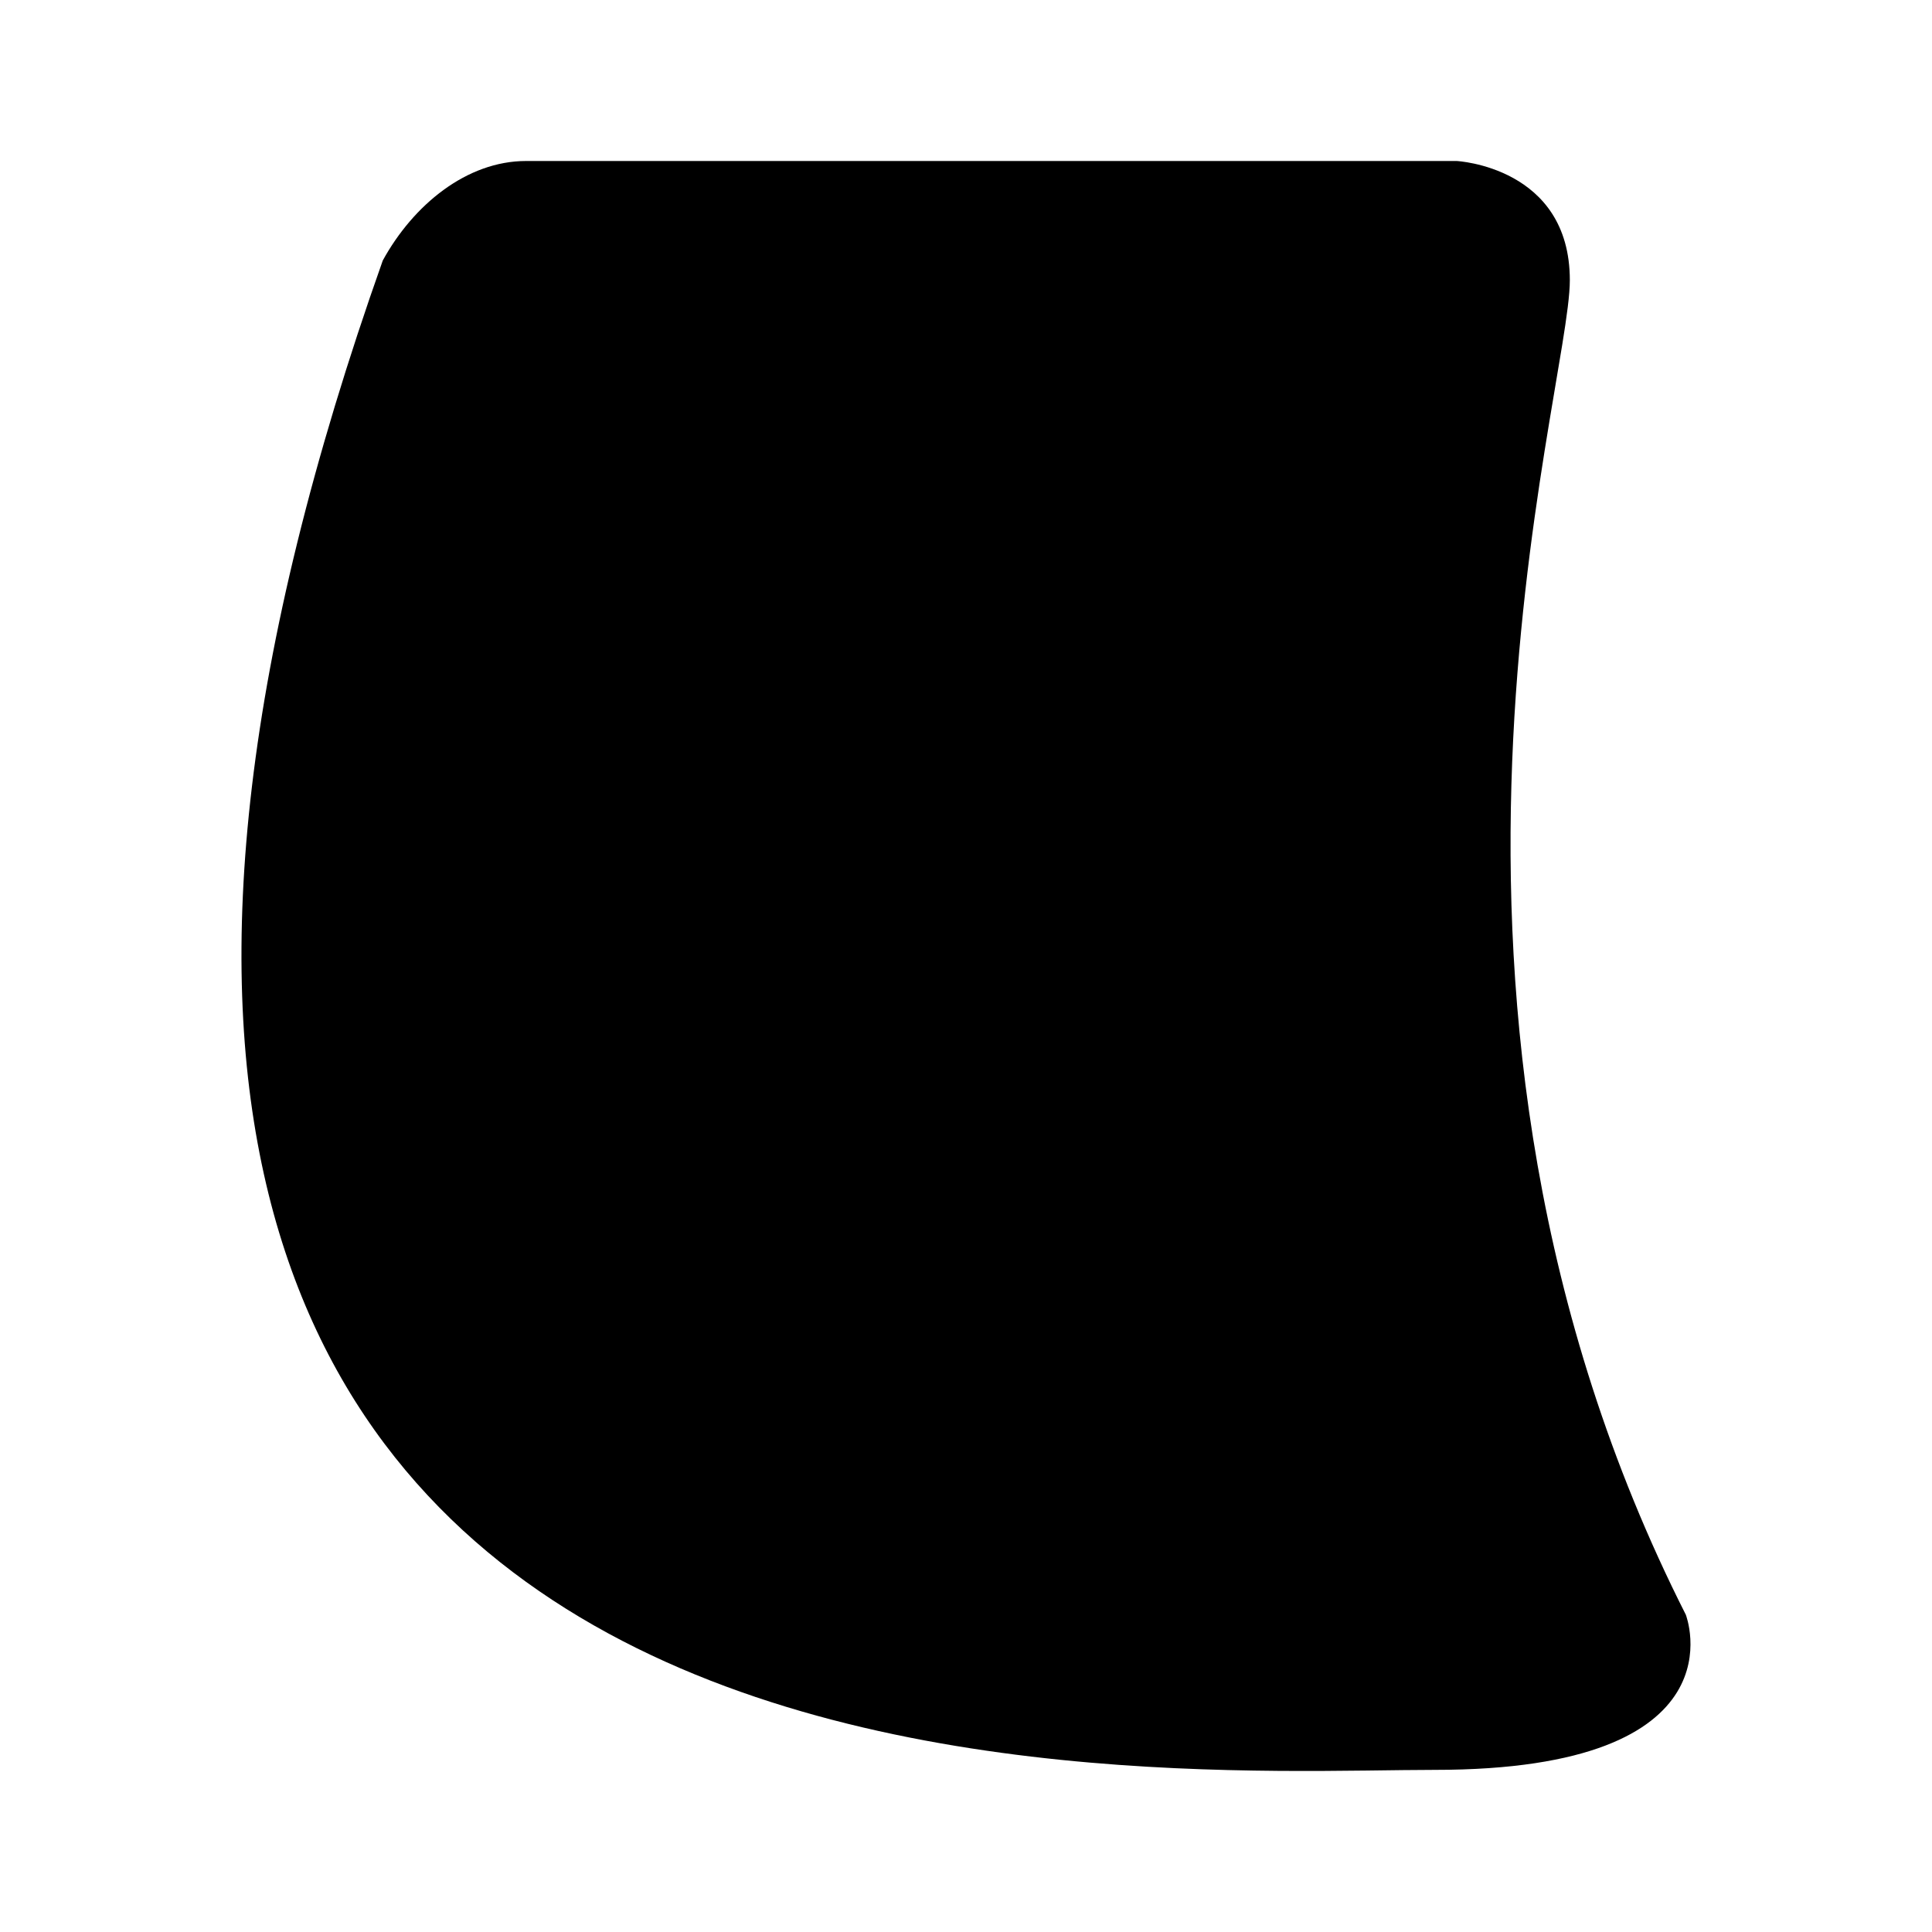
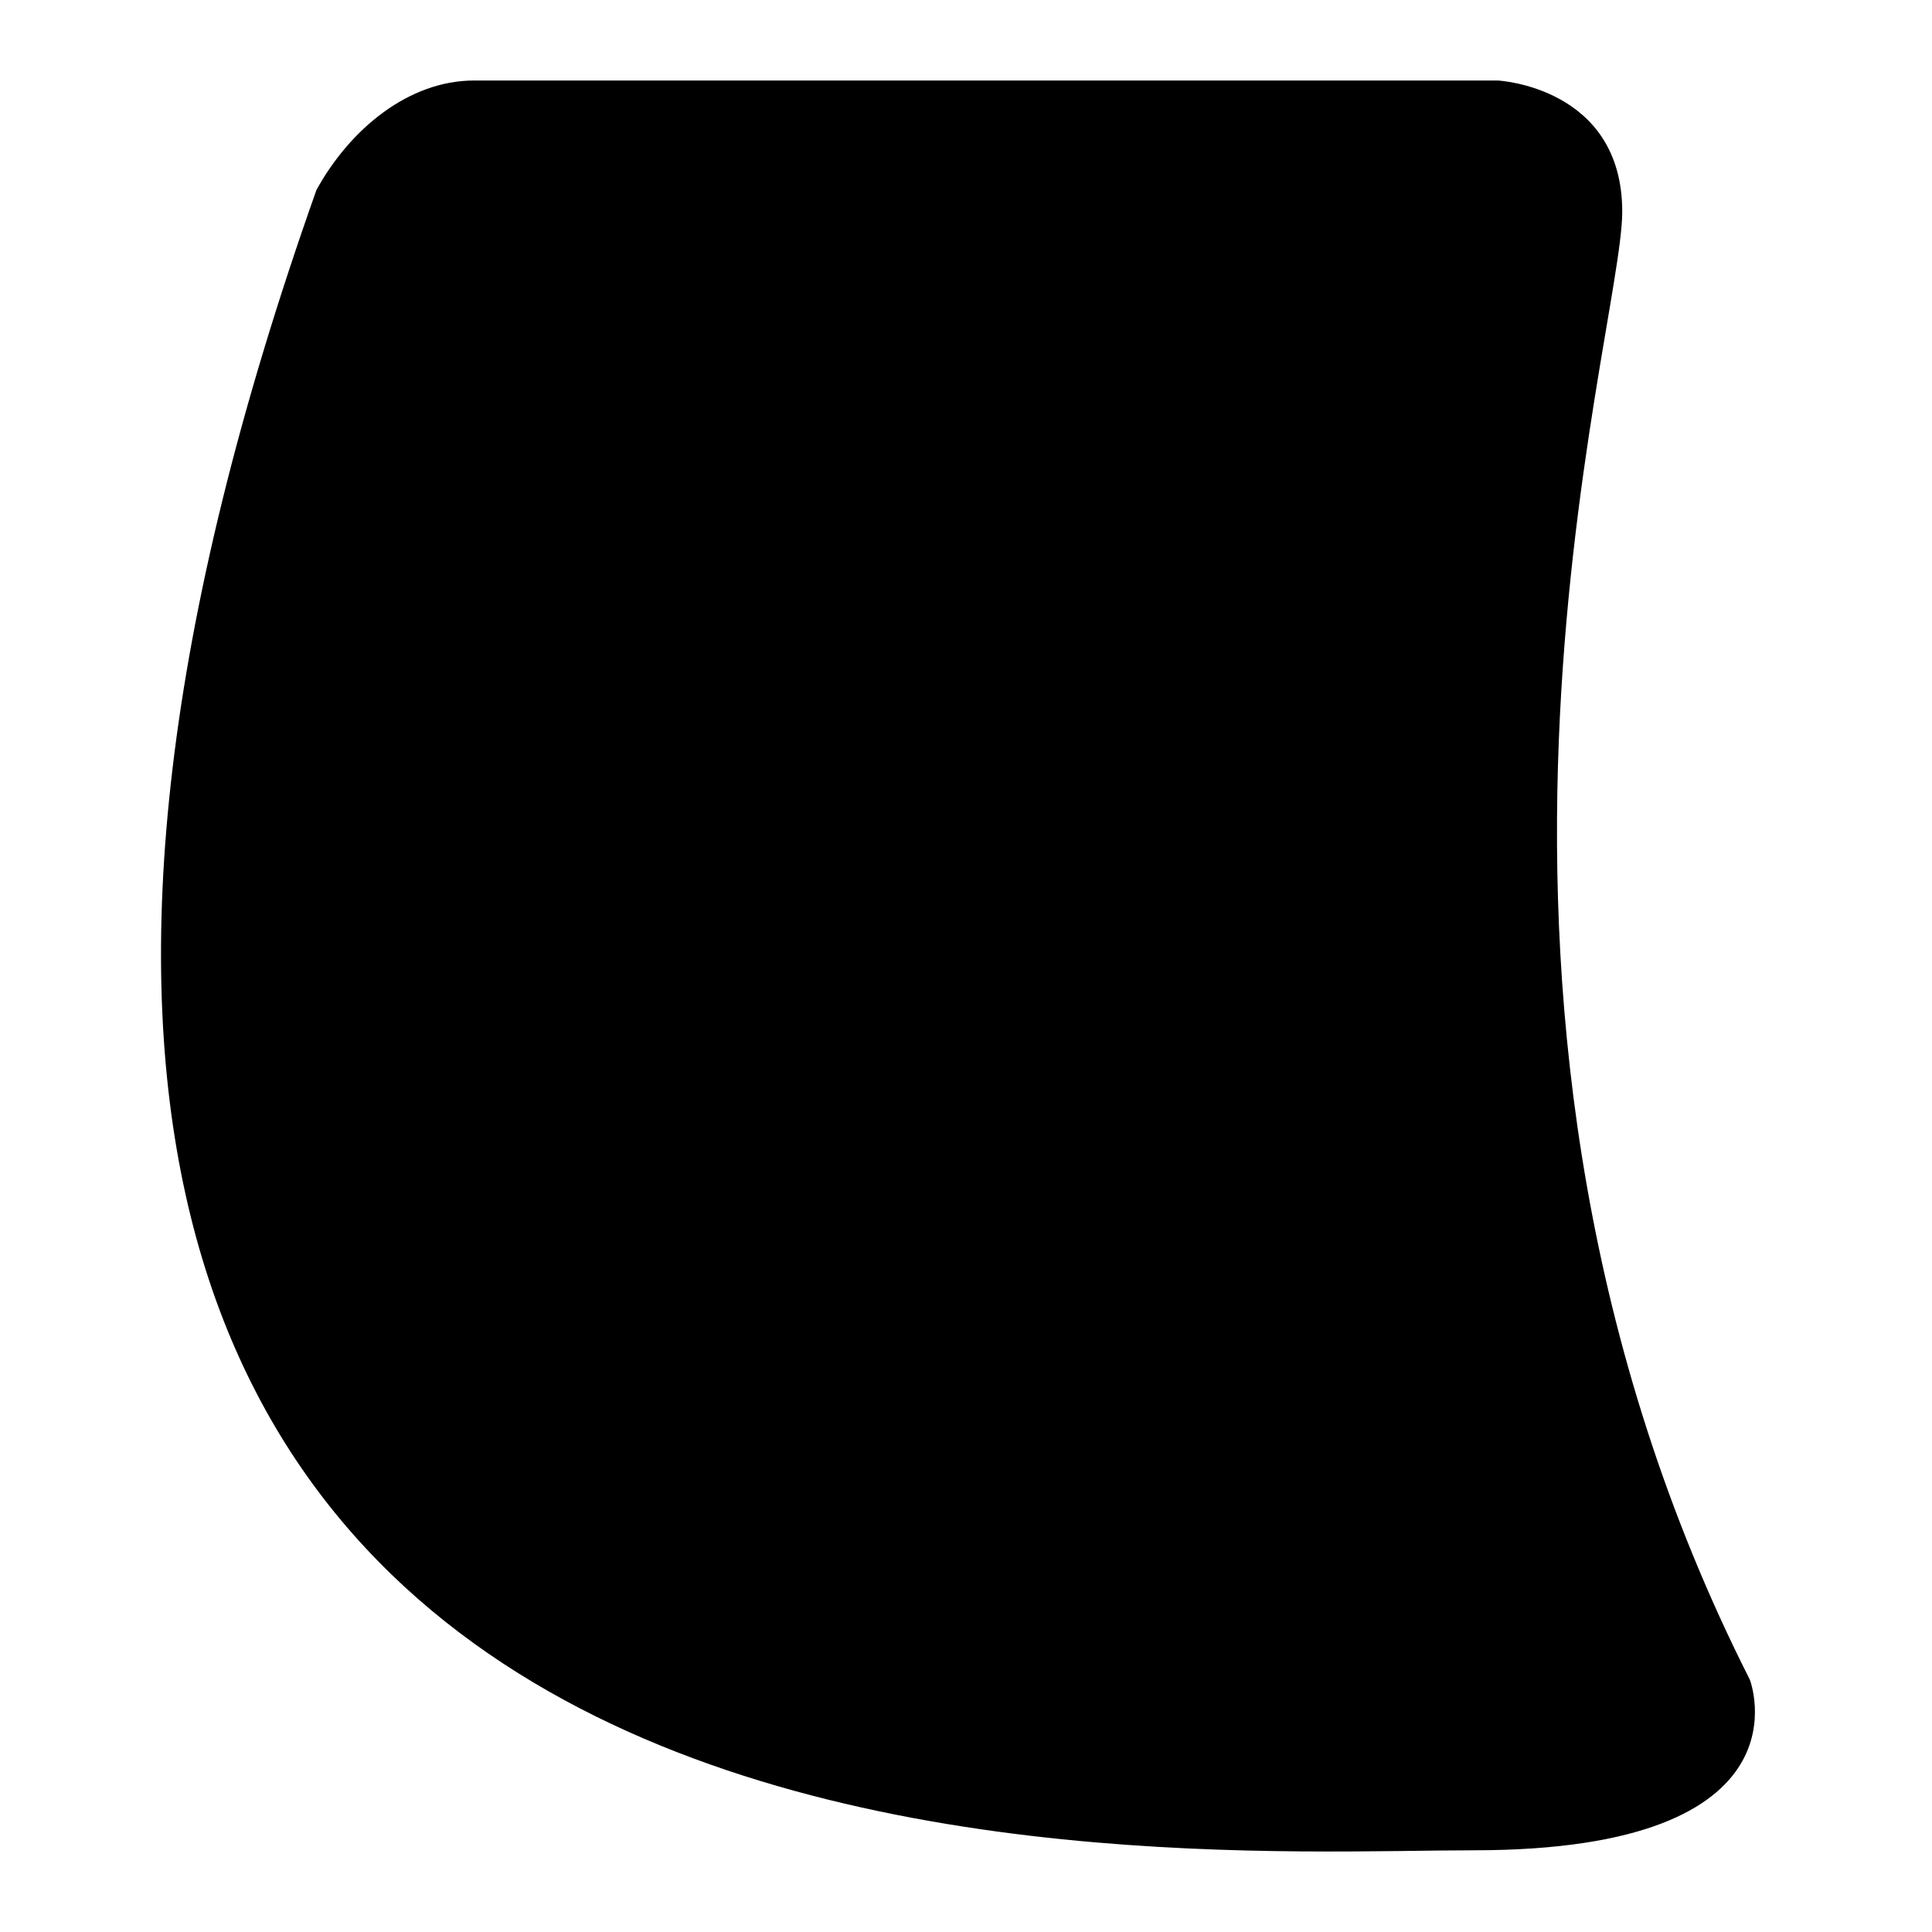
<svg xmlns="http://www.w3.org/2000/svg" viewBox="0 0 24 24" xml:space="preserve">
-   <path d="M6.536 2h11.559s1.406.071 1.406 1.481c0 1.41-2.39 9.012 1.441 16.578 0 0 .746 1.927-3.119 1.927-3.816 0-20.139 1.198-13.068-18.75C5.134 2.545 5.798 2 6.535 2Z" />
+   <path d="M5.891 1h12.715s1.546.078 1.546 1.63c0 1.55-2.63 9.912 1.585 18.235 0 0 .82 2.12-3.431 2.12-4.198 0-22.153 1.318-14.375-20.625C4.349 1.6 5.079 1 5.89 1z" style="stroke-width:1" />
</svg>
